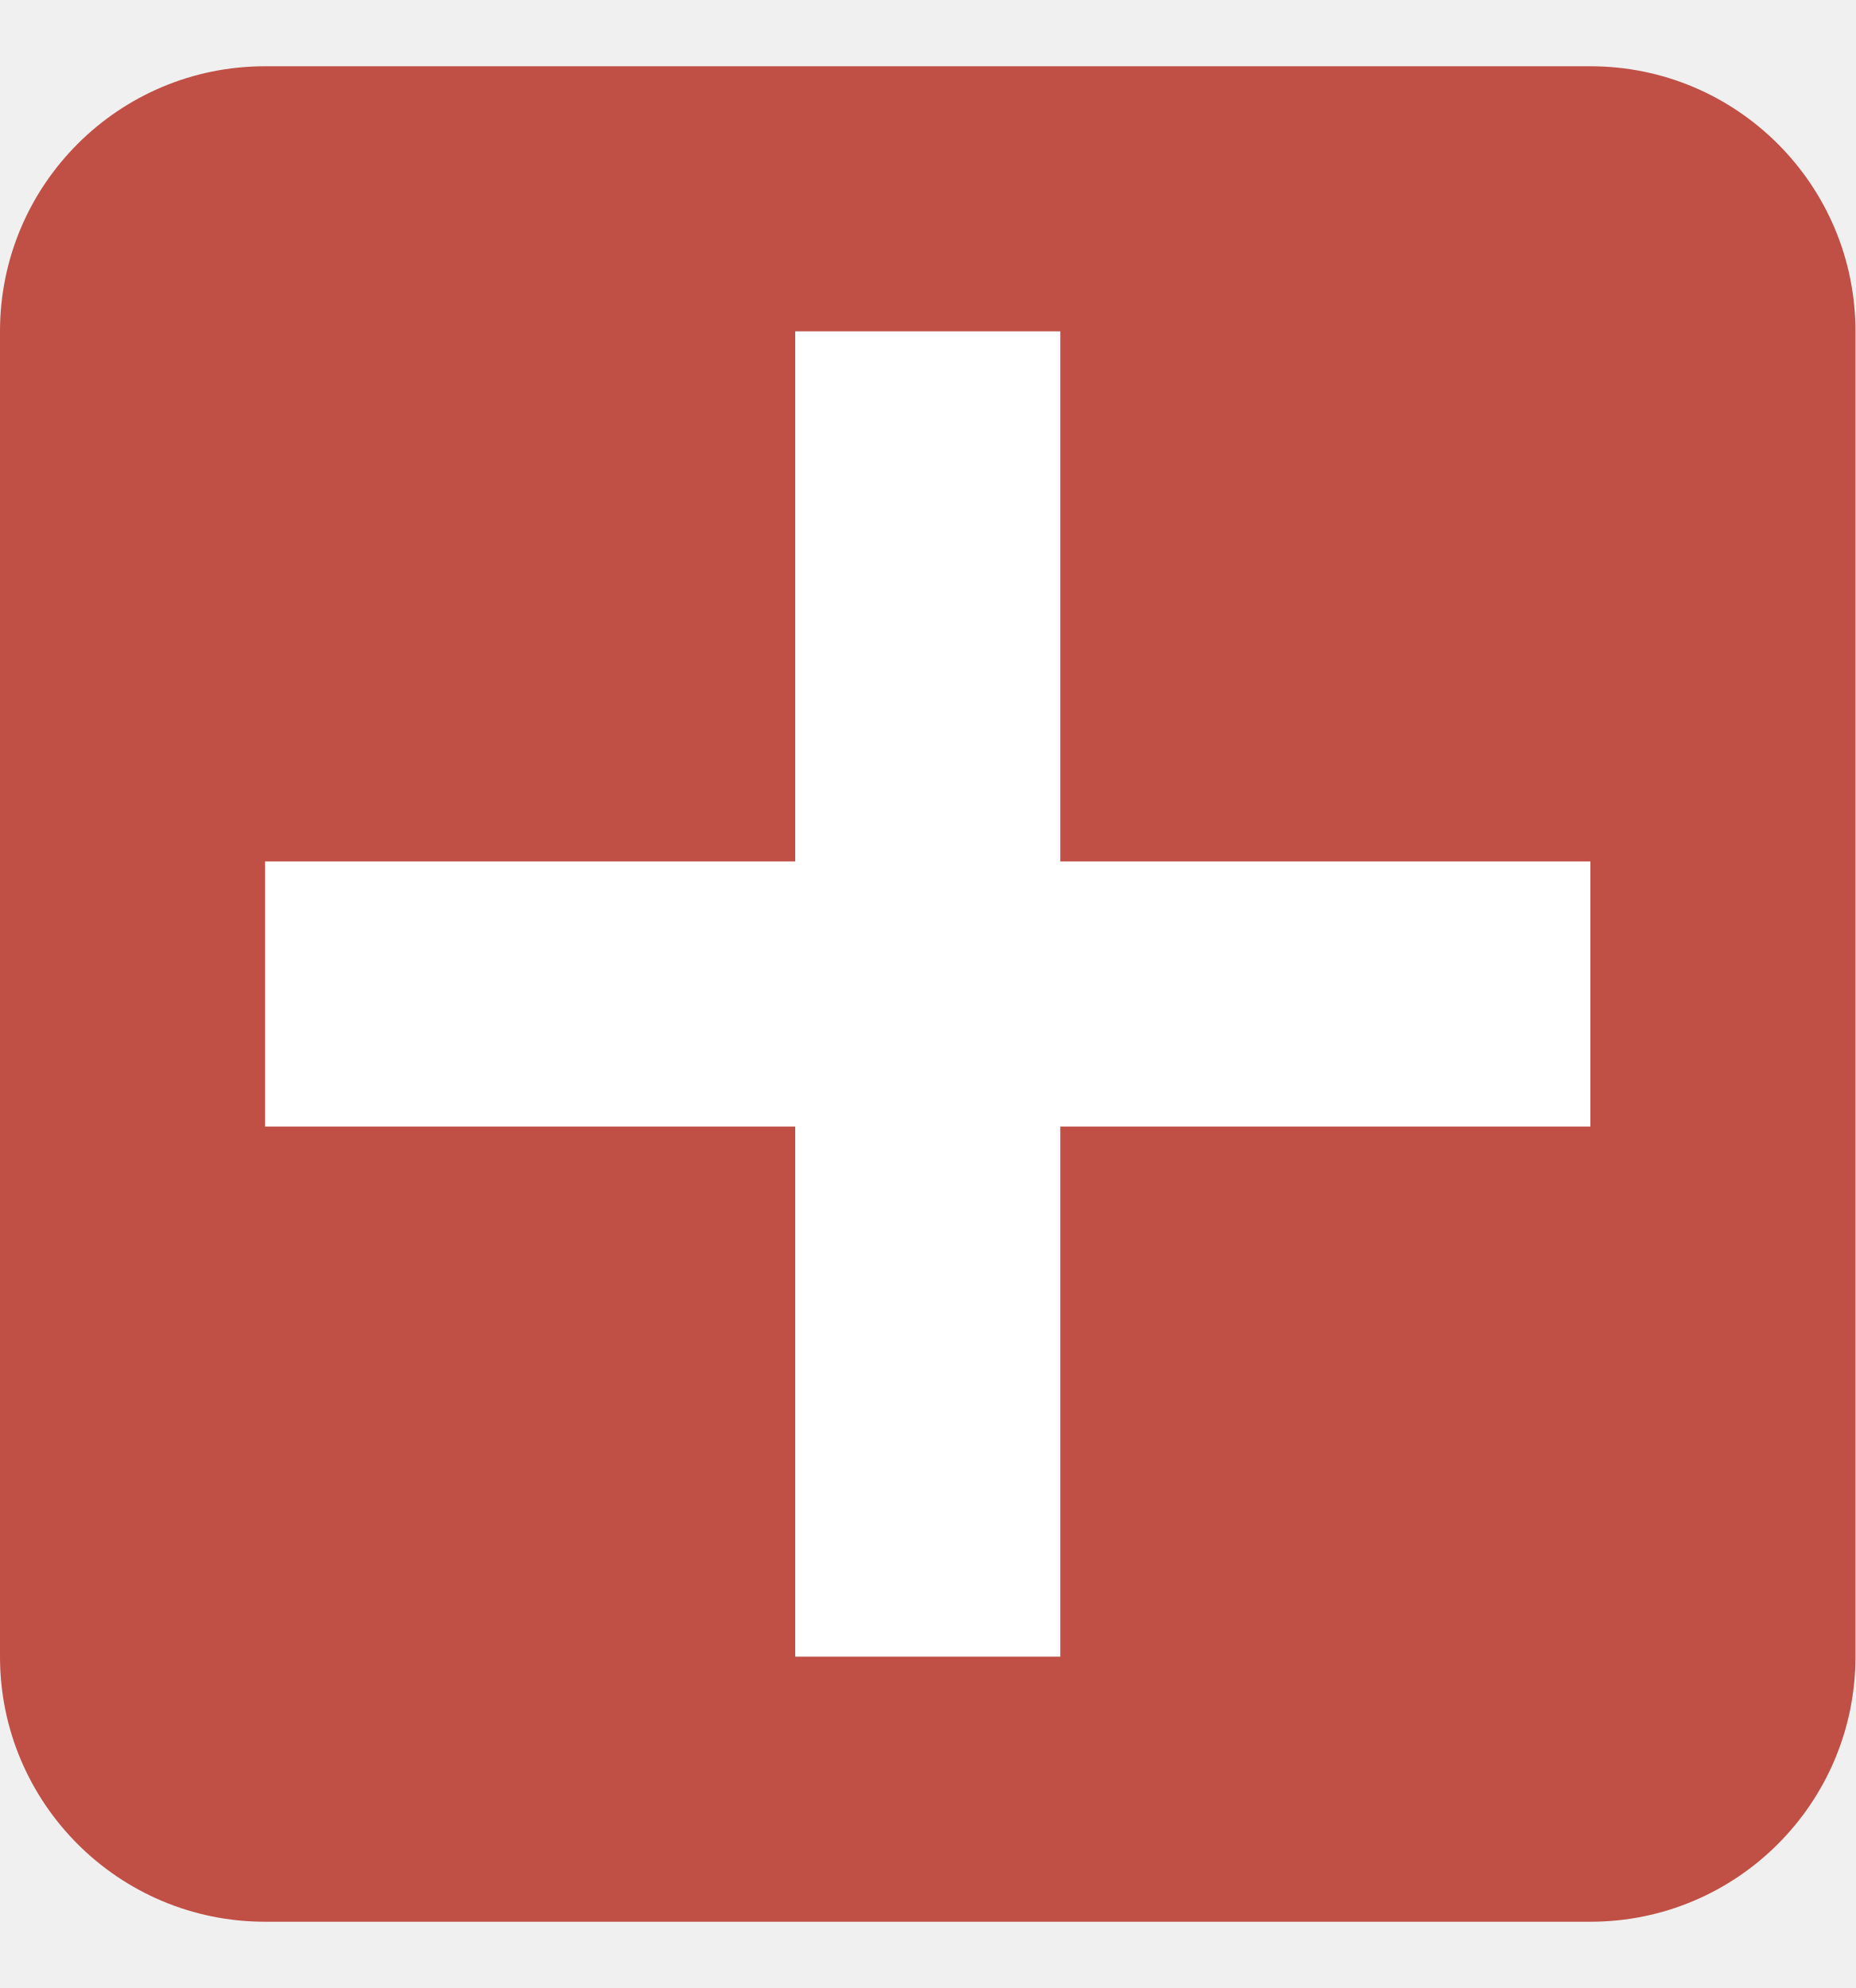
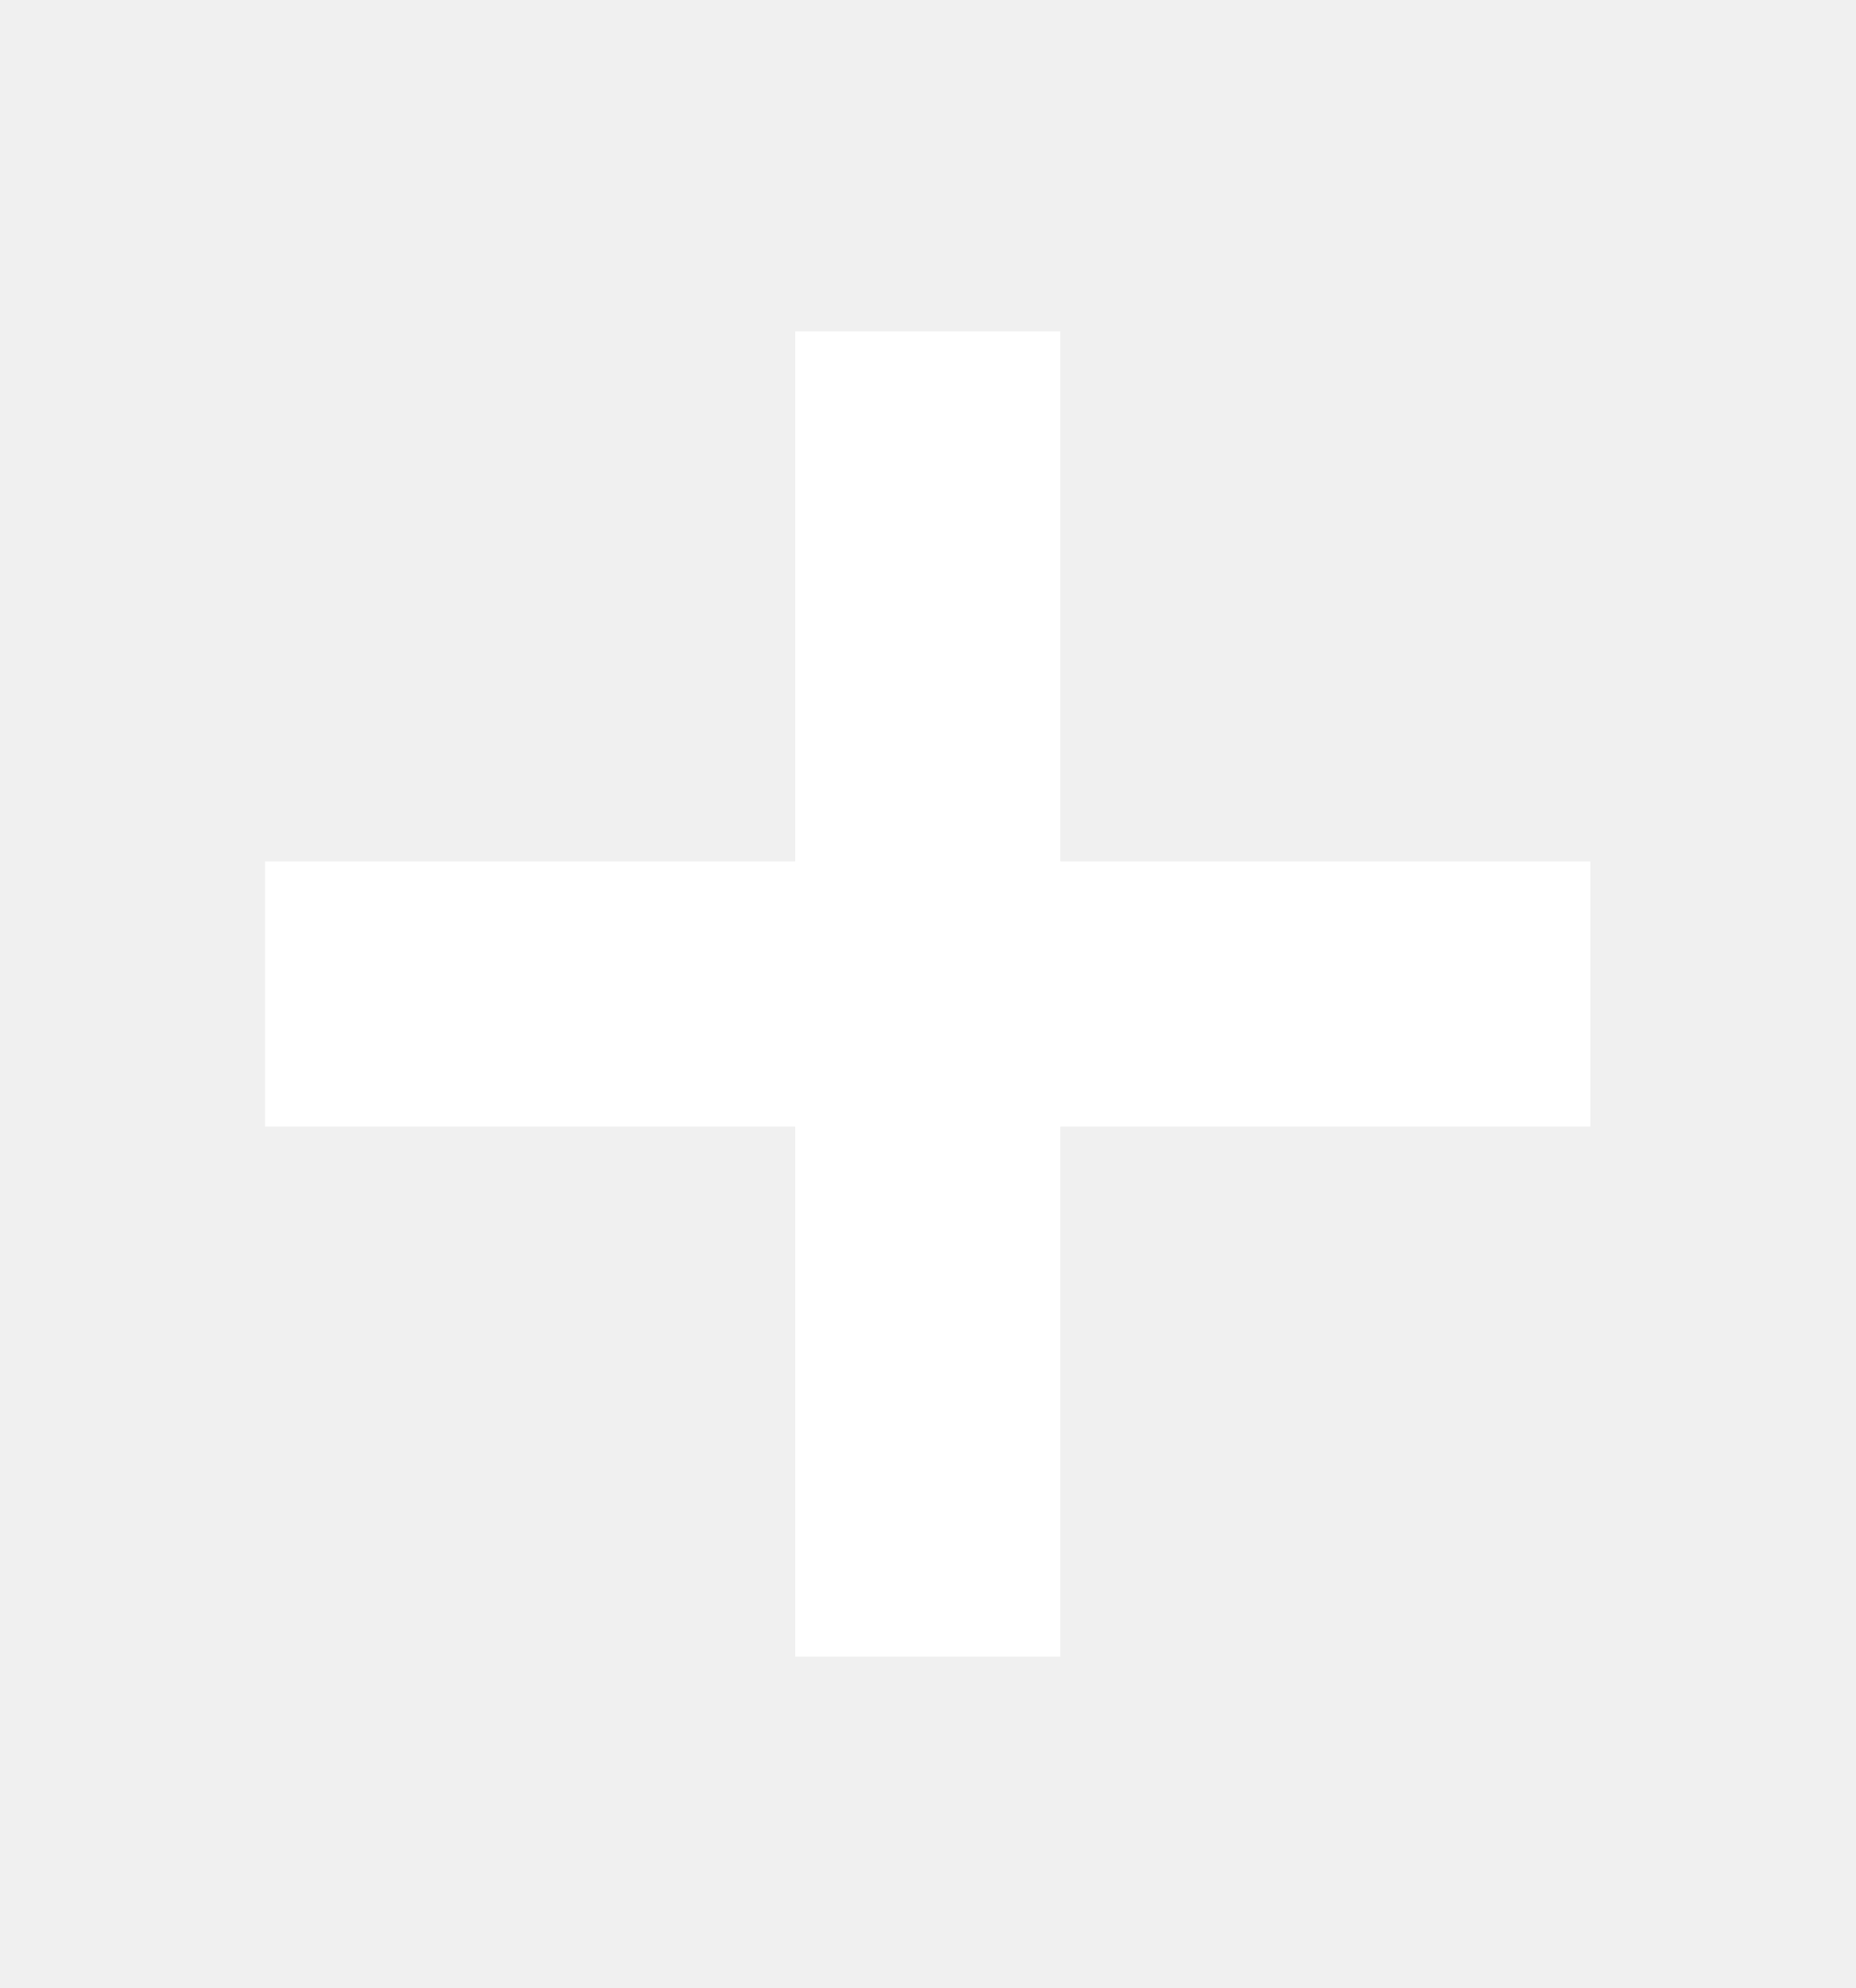
<svg xmlns="http://www.w3.org/2000/svg" width="14" height="15" viewBox="0 0 14 15" fill="none">
-   <rect y="0.5" width="14" height="14" rx="2" fill="#C05046" />
+   <rect y="0.5" width="14" height="14" rx="2" fill="current" />
  <path d="M7 2.5V12.5" stroke="white" stroke-width="2" />
  <path d="M2 7.5L12 7.5" stroke="white" stroke-width="2" />
</svg>
